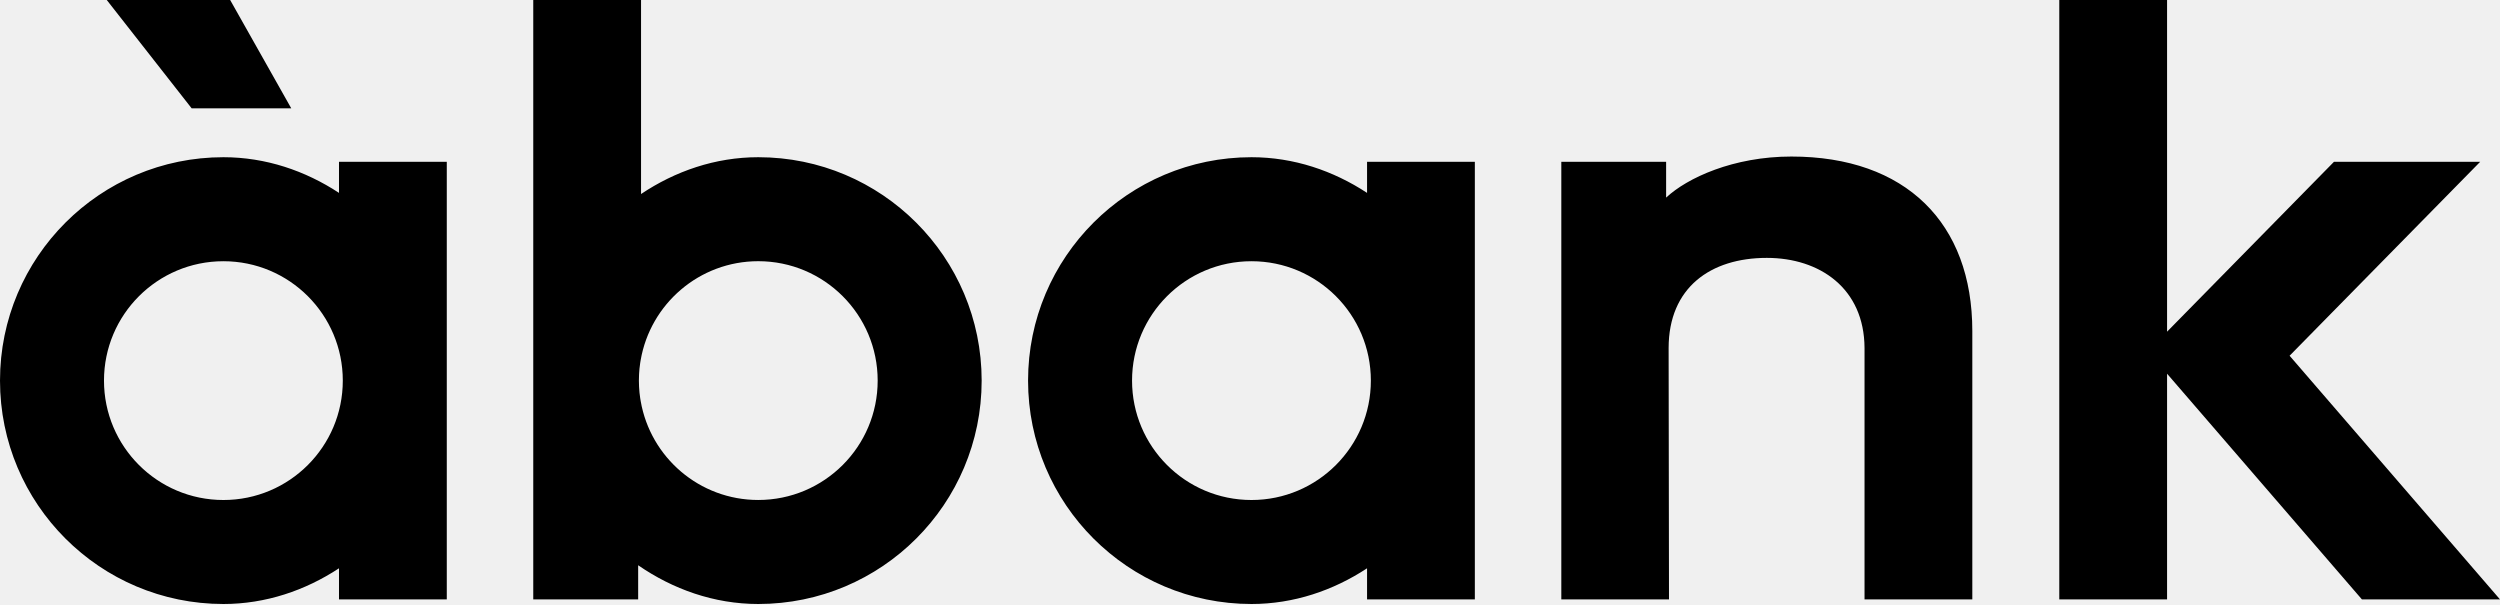
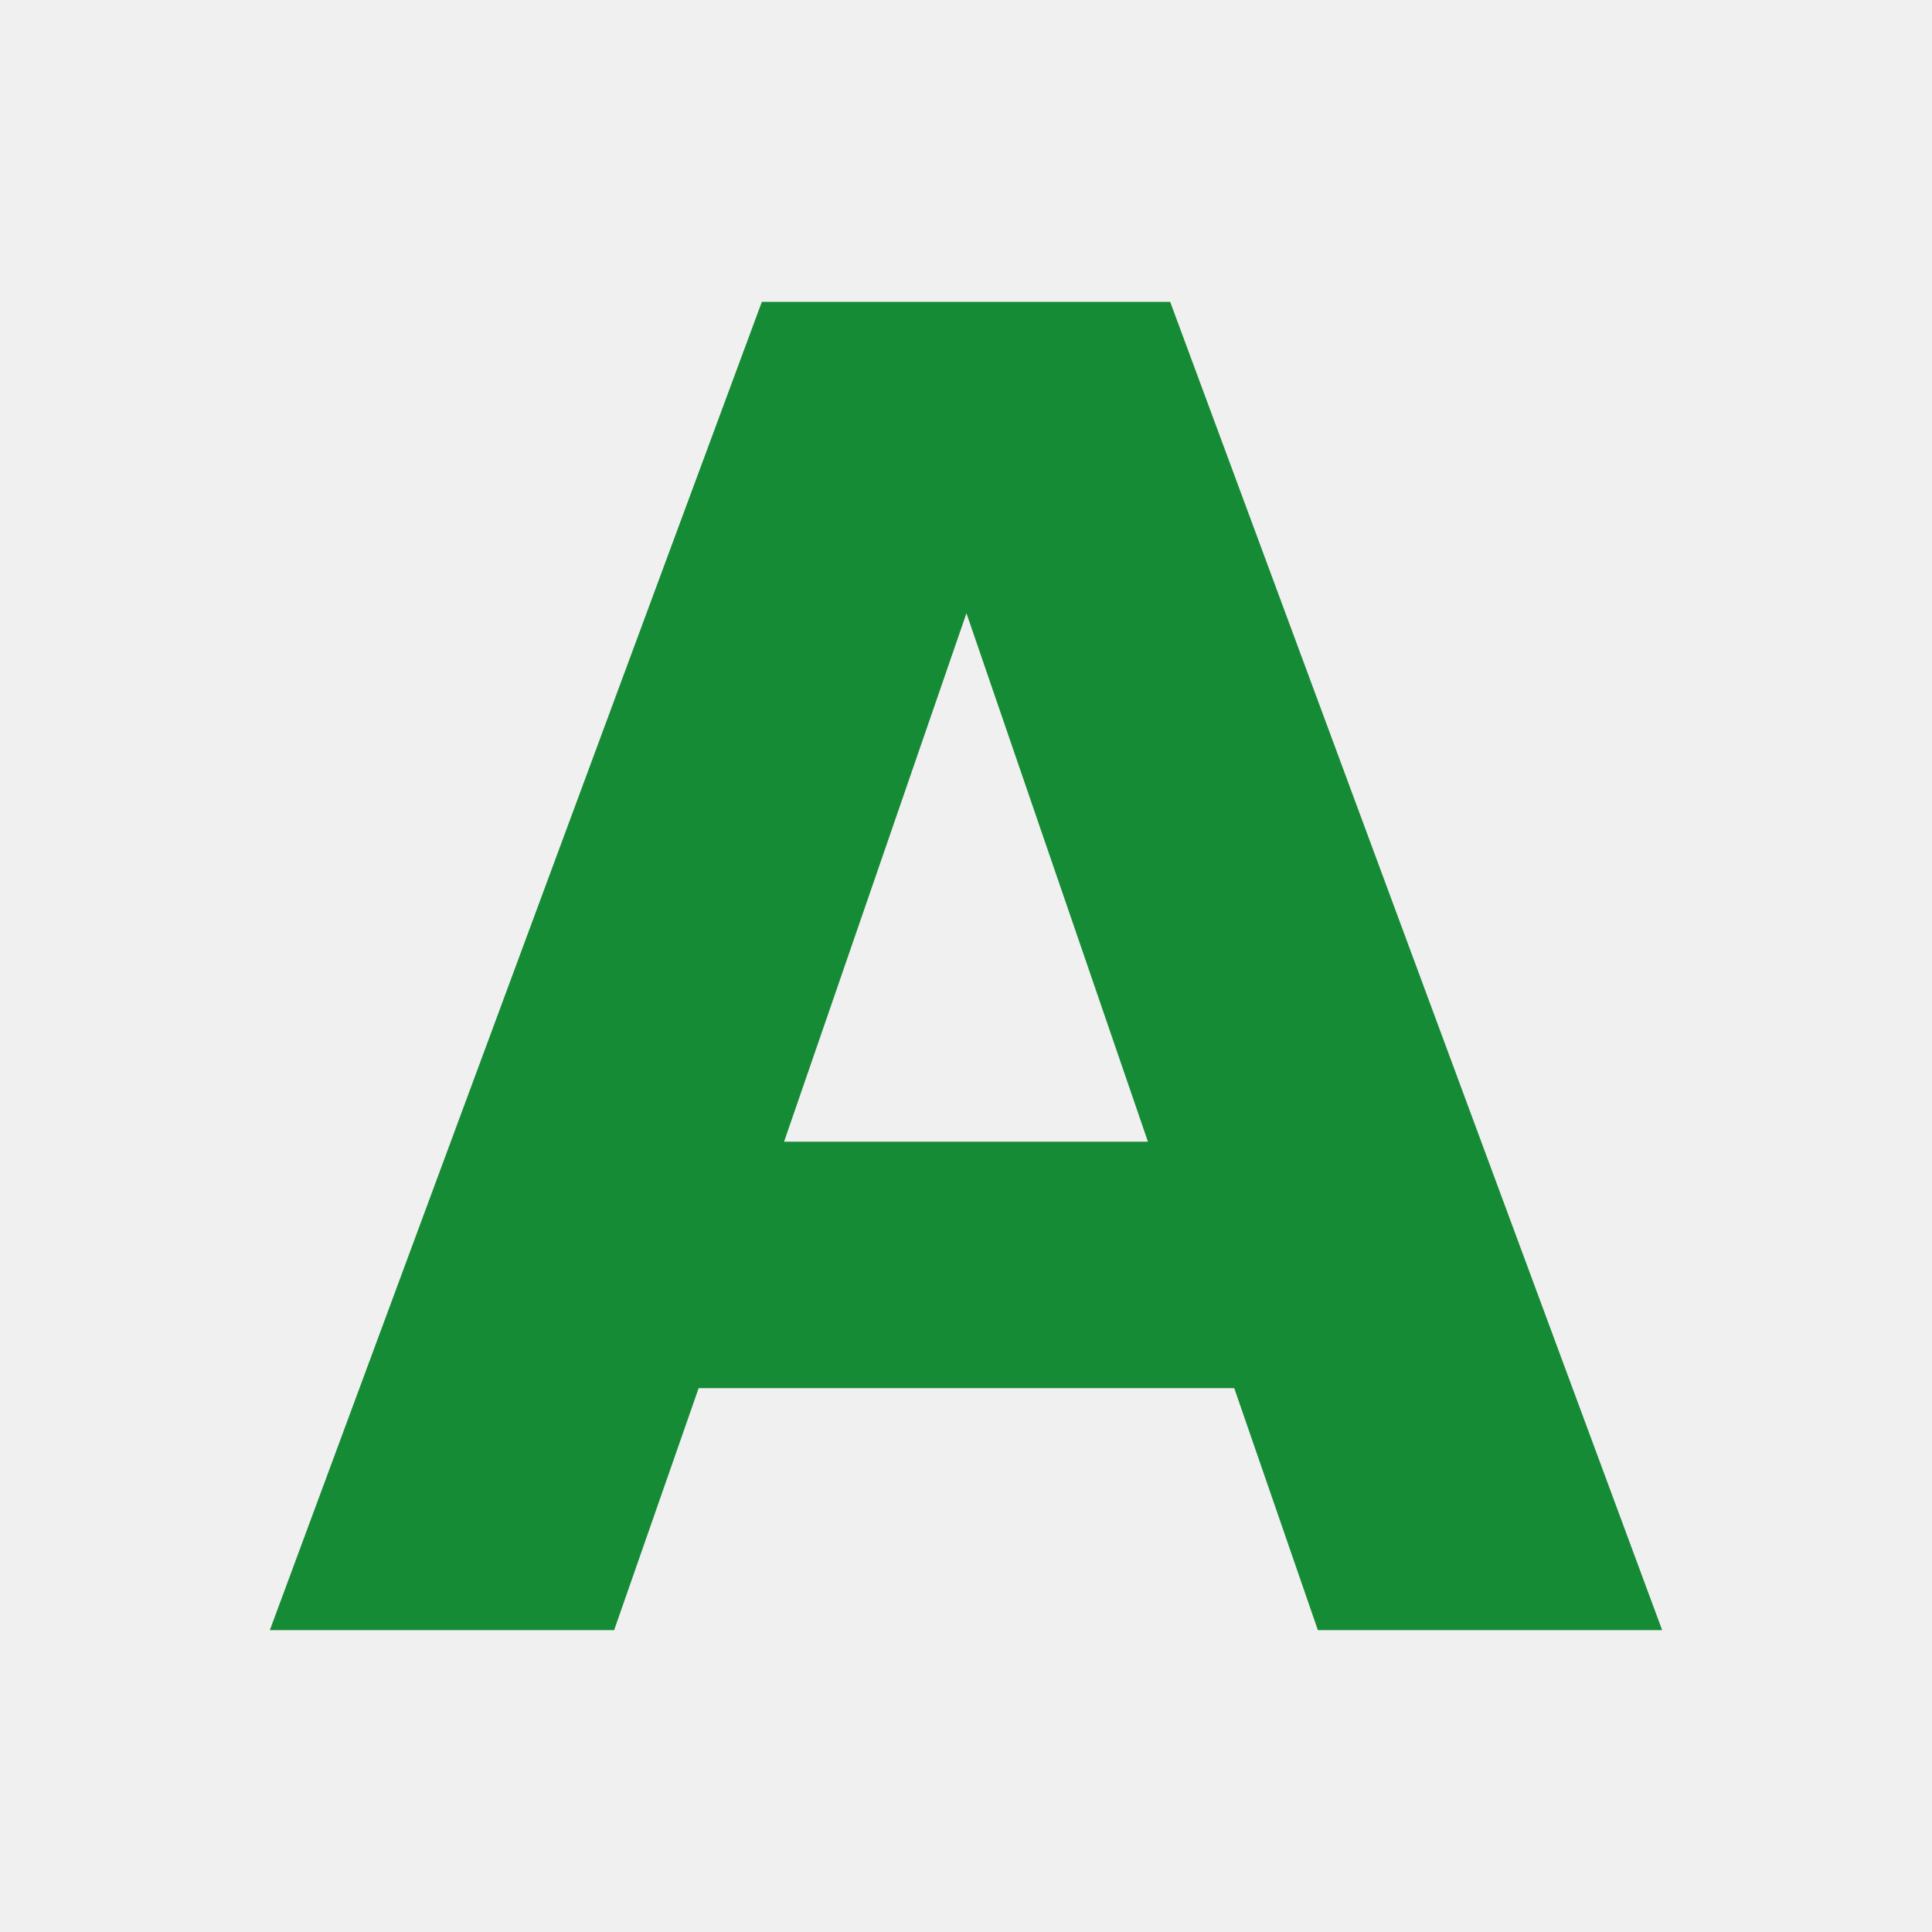
- <svg xmlns="http://www.w3.org/2000/svg" fill="none" viewBox="0 0 1920 464">
-   <g fill="#000" clip-path="url(#a)">
-     <path d="M223.697 83.216 176.76 0H81.995l65.212 83.216zm119.434 208.569V124.256h-82.782v23.882c-25.89-17.012-56.271-27.401-88.763-27.401C76.821 120.737 0 197.559 0 292.303c0 94.743 76.822 171.565 171.586 171.565 32.492 0 62.852-10.389 88.763-27.422v23.904h82.782zm-171.545 92.219c-50.662 0-91.722-41.06-91.722-91.701 0-50.642 41.06-91.681 91.722-91.681s91.681 41.039 91.681 91.681-41.039 91.701-91.681 91.701m410.763-263.267c-33.03 0-63.845 10.741-90.025 28.27V0h-82.782v460.35h80.568v-26.242c26.635 18.398 58.278 29.76 92.239 29.76 94.744 0 171.566-76.801 171.566-171.565 0-94.765-76.822-171.566-171.566-171.566m0 263.246c-45.24 0-82.823-32.781-90.294-75.91-.124-.725-.269-1.47-.372-2.215-.145-.973-.249-1.945-.373-2.918l-.186-1.49a89 89 0 0 1-.248-3.394c-.021-.393-.063-.766-.083-1.159a83 83 0 0 1-.124-4.553v-.062c0-1.552.041-3.084.124-4.615 0-.331.041-.662.062-1.014.062-1.201.145-2.38.269-3.56.041-.435.103-.869.165-1.304.125-1.034.249-2.069.394-3.104.103-.683.227-1.345.331-2.007 7.409-43.192 45.033-76.077 90.335-76.077 50.642 0 91.702 41.06 91.702 91.702s-41.06 91.68-91.702 91.68M1920 460.35l-161.59-187.149 146.38-148.945H1792.5L1664.31 254.74V0h-82.78v460.35h82.78V287.005l149.65 173.345zm-544.21-340.13c-44.45 0-79.94 16.349-96.21 31.54v-27.504h-80.49V460.35h82.7l-.29-193.068c.05-46.42 32.19-69.226 75.42-69.226 40.6 0 74.83 23.323 75.04 69.226V460.35h82.78V254.182c0-82.865-51.1-133.962-138.97-133.962zm-243.11 171.565V124.256h-82.78v23.882c-25.89-17.012-56.27-27.401-88.762-27.401-94.764 0-171.586 76.822-171.586 171.566 0 94.743 76.822 171.565 171.586 171.565 32.492 0 62.852-10.389 88.762-27.422v23.904h82.78zm-171.542 92.219c-50.662 0-91.722-41.06-91.722-91.701 0-50.642 41.06-91.681 91.722-91.681s91.682 41.039 91.682 91.681-41.04 91.701-91.682 91.701" />
+ <svg xmlns="http://www.w3.org/2000/svg" viewBox="0 0 64 64" width="64" height="64" role="img" aria-label="А-Банк">
+   <g fill="#168B36">
+     <g transform="matrix(0.029471 0 0 -0.029471 8.64434 54)">
+       <path transform="translate(0 0)" d="M1094 272H492L397 0H10L563 1493H1022L1575 0H1188ZM588 549H997L793 1143Z" />
+     </g>
  </g>
-   <defs>
-     <clipPath id="a">
-       <path fill="#fff" d="M0 0h1920v463.868H0z" />
-     </clipPath>
-   </defs>
</svg>
